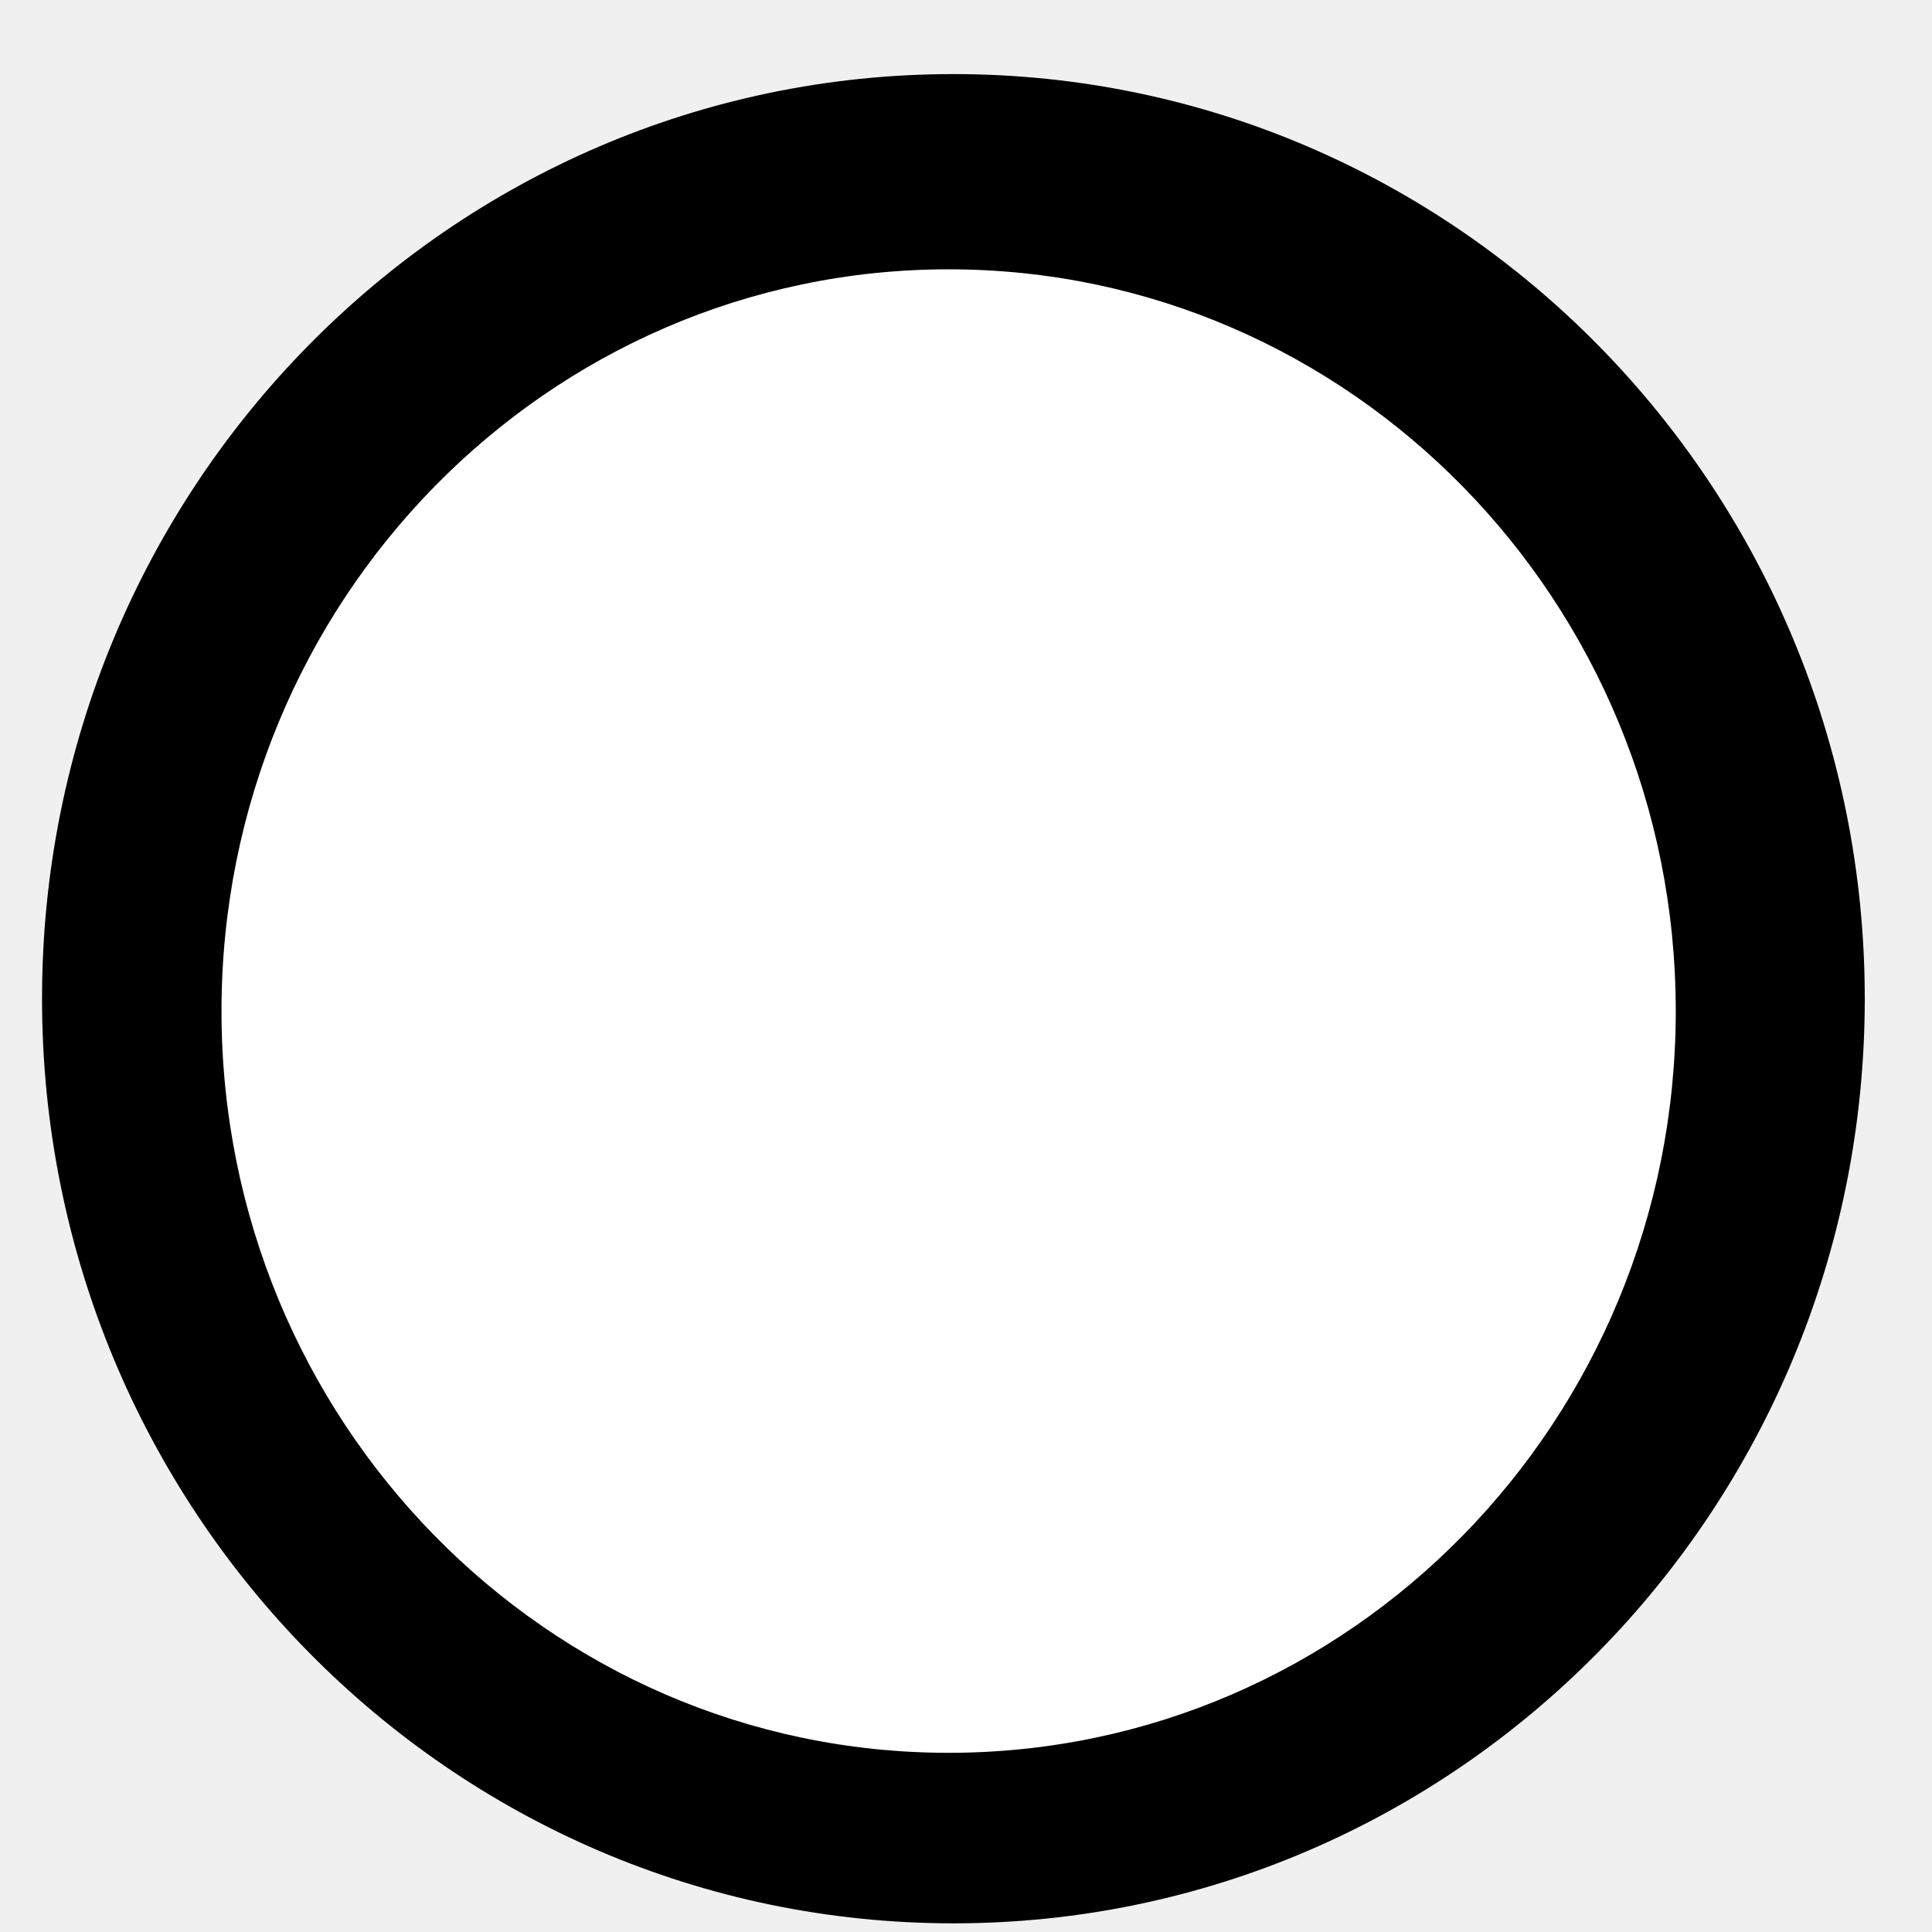
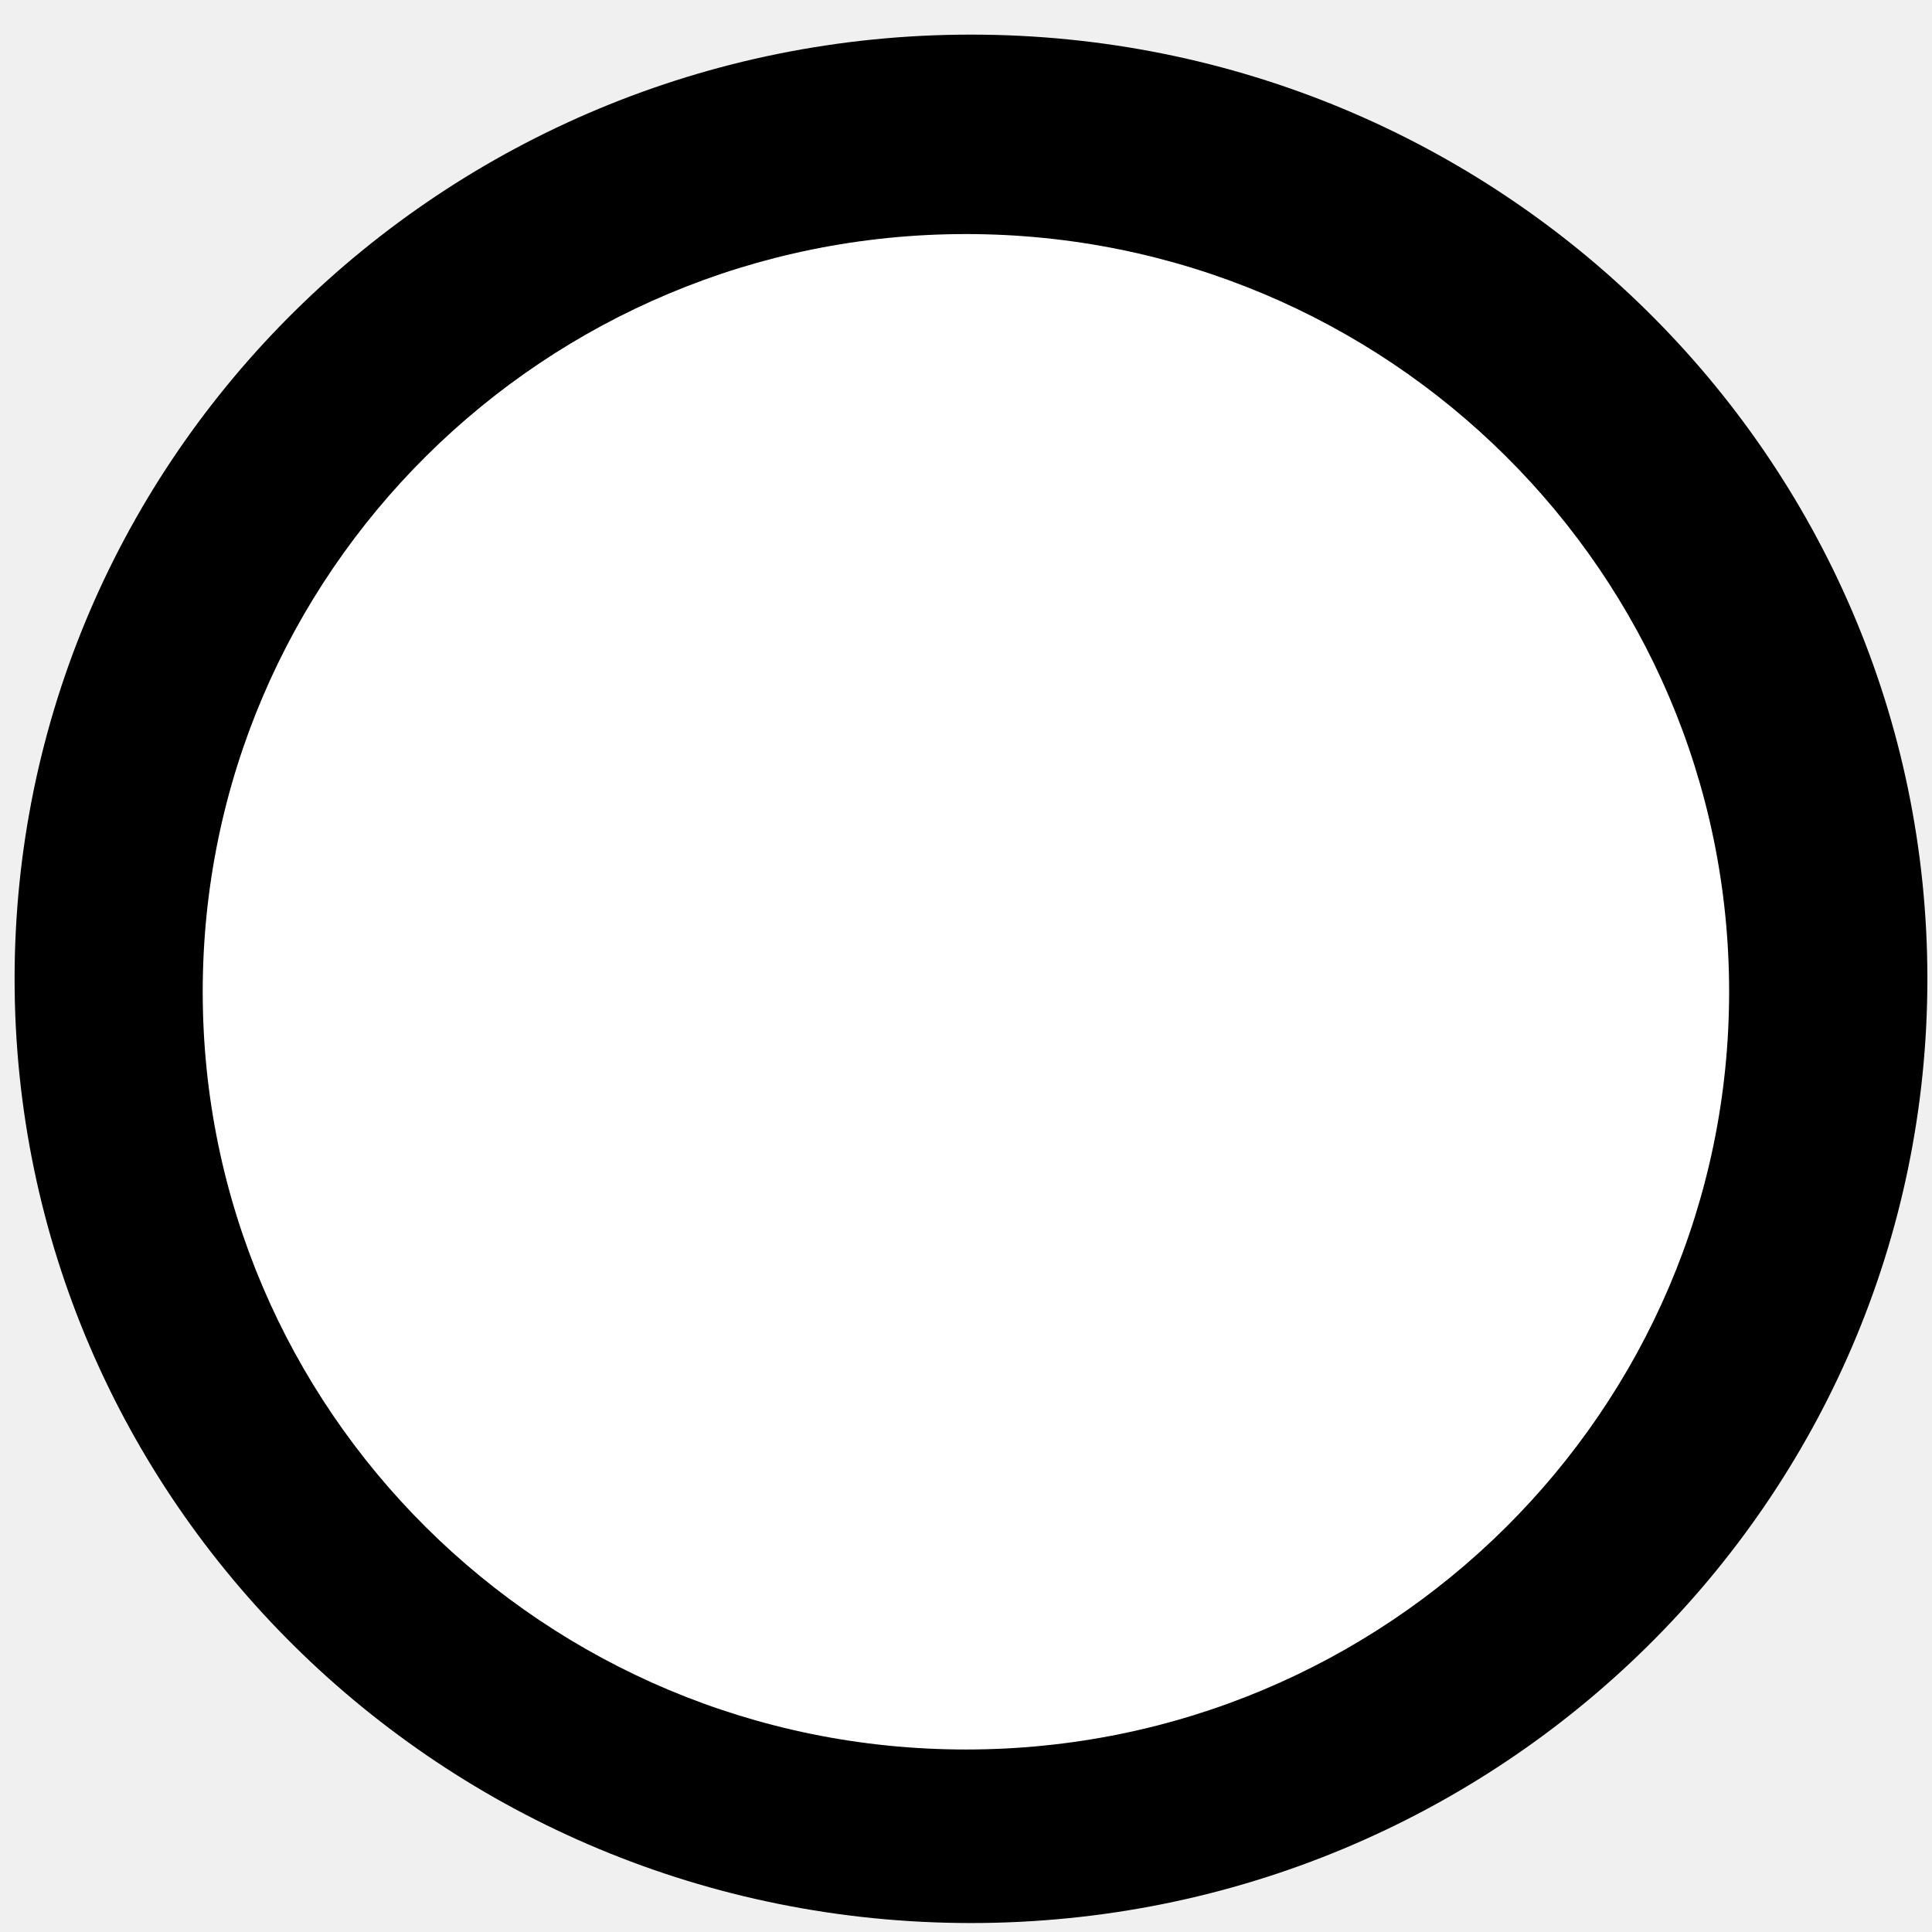
<svg xmlns="http://www.w3.org/2000/svg" width="5mm" height="5mm" viewBox="0 0 5 5" version="1.1" id="svg22683">
  <defs id="defs22680">
    <rect x="5408.494" y="3954.398" width="2579.206" height="1362.527" id="rect5204" />
  </defs>
  <g id="layer1">
    <g id="g22791" transform="matrix(0.7715501,0,0,0.779709,-49.47182,-54.14775)">
-       <ellipse style="fill:#000000;fill-opacity:1;fill-rule:evenodd;stroke-width:0.003" id="ellipse98324" cx="67.318" cy="72.761" class="nodeBtn_outerbox" rx="3.057" ry="3.069" />
-       <ellipse style="fill:#ffffff;fill-opacity:1;fill-rule:evenodd;stroke-width:0.003" id="ellipse98326" ry="2.462" rx="2.439" cy="72.802" cx="67.302" class="nodeBtn_multi" />
+       <ellipse style="fill:#000000;fill-opacity:1;fill-rule:evenodd;stroke-width:0.003" id="ellipse98324" cx="67.377" cy="72.695" class="nodeBtn_outerbox" rx="3.208" ry="3.134" />
+       <ellipse style="fill:#ffffff;fill-opacity:1;fill-rule:evenodd;stroke-width:0.003" id="ellipse98326" ry="2.515" rx="2.56" cy="72.738" cx="67.36" class="nodeBtn_multi" />
    </g>
  </g>
</svg>
